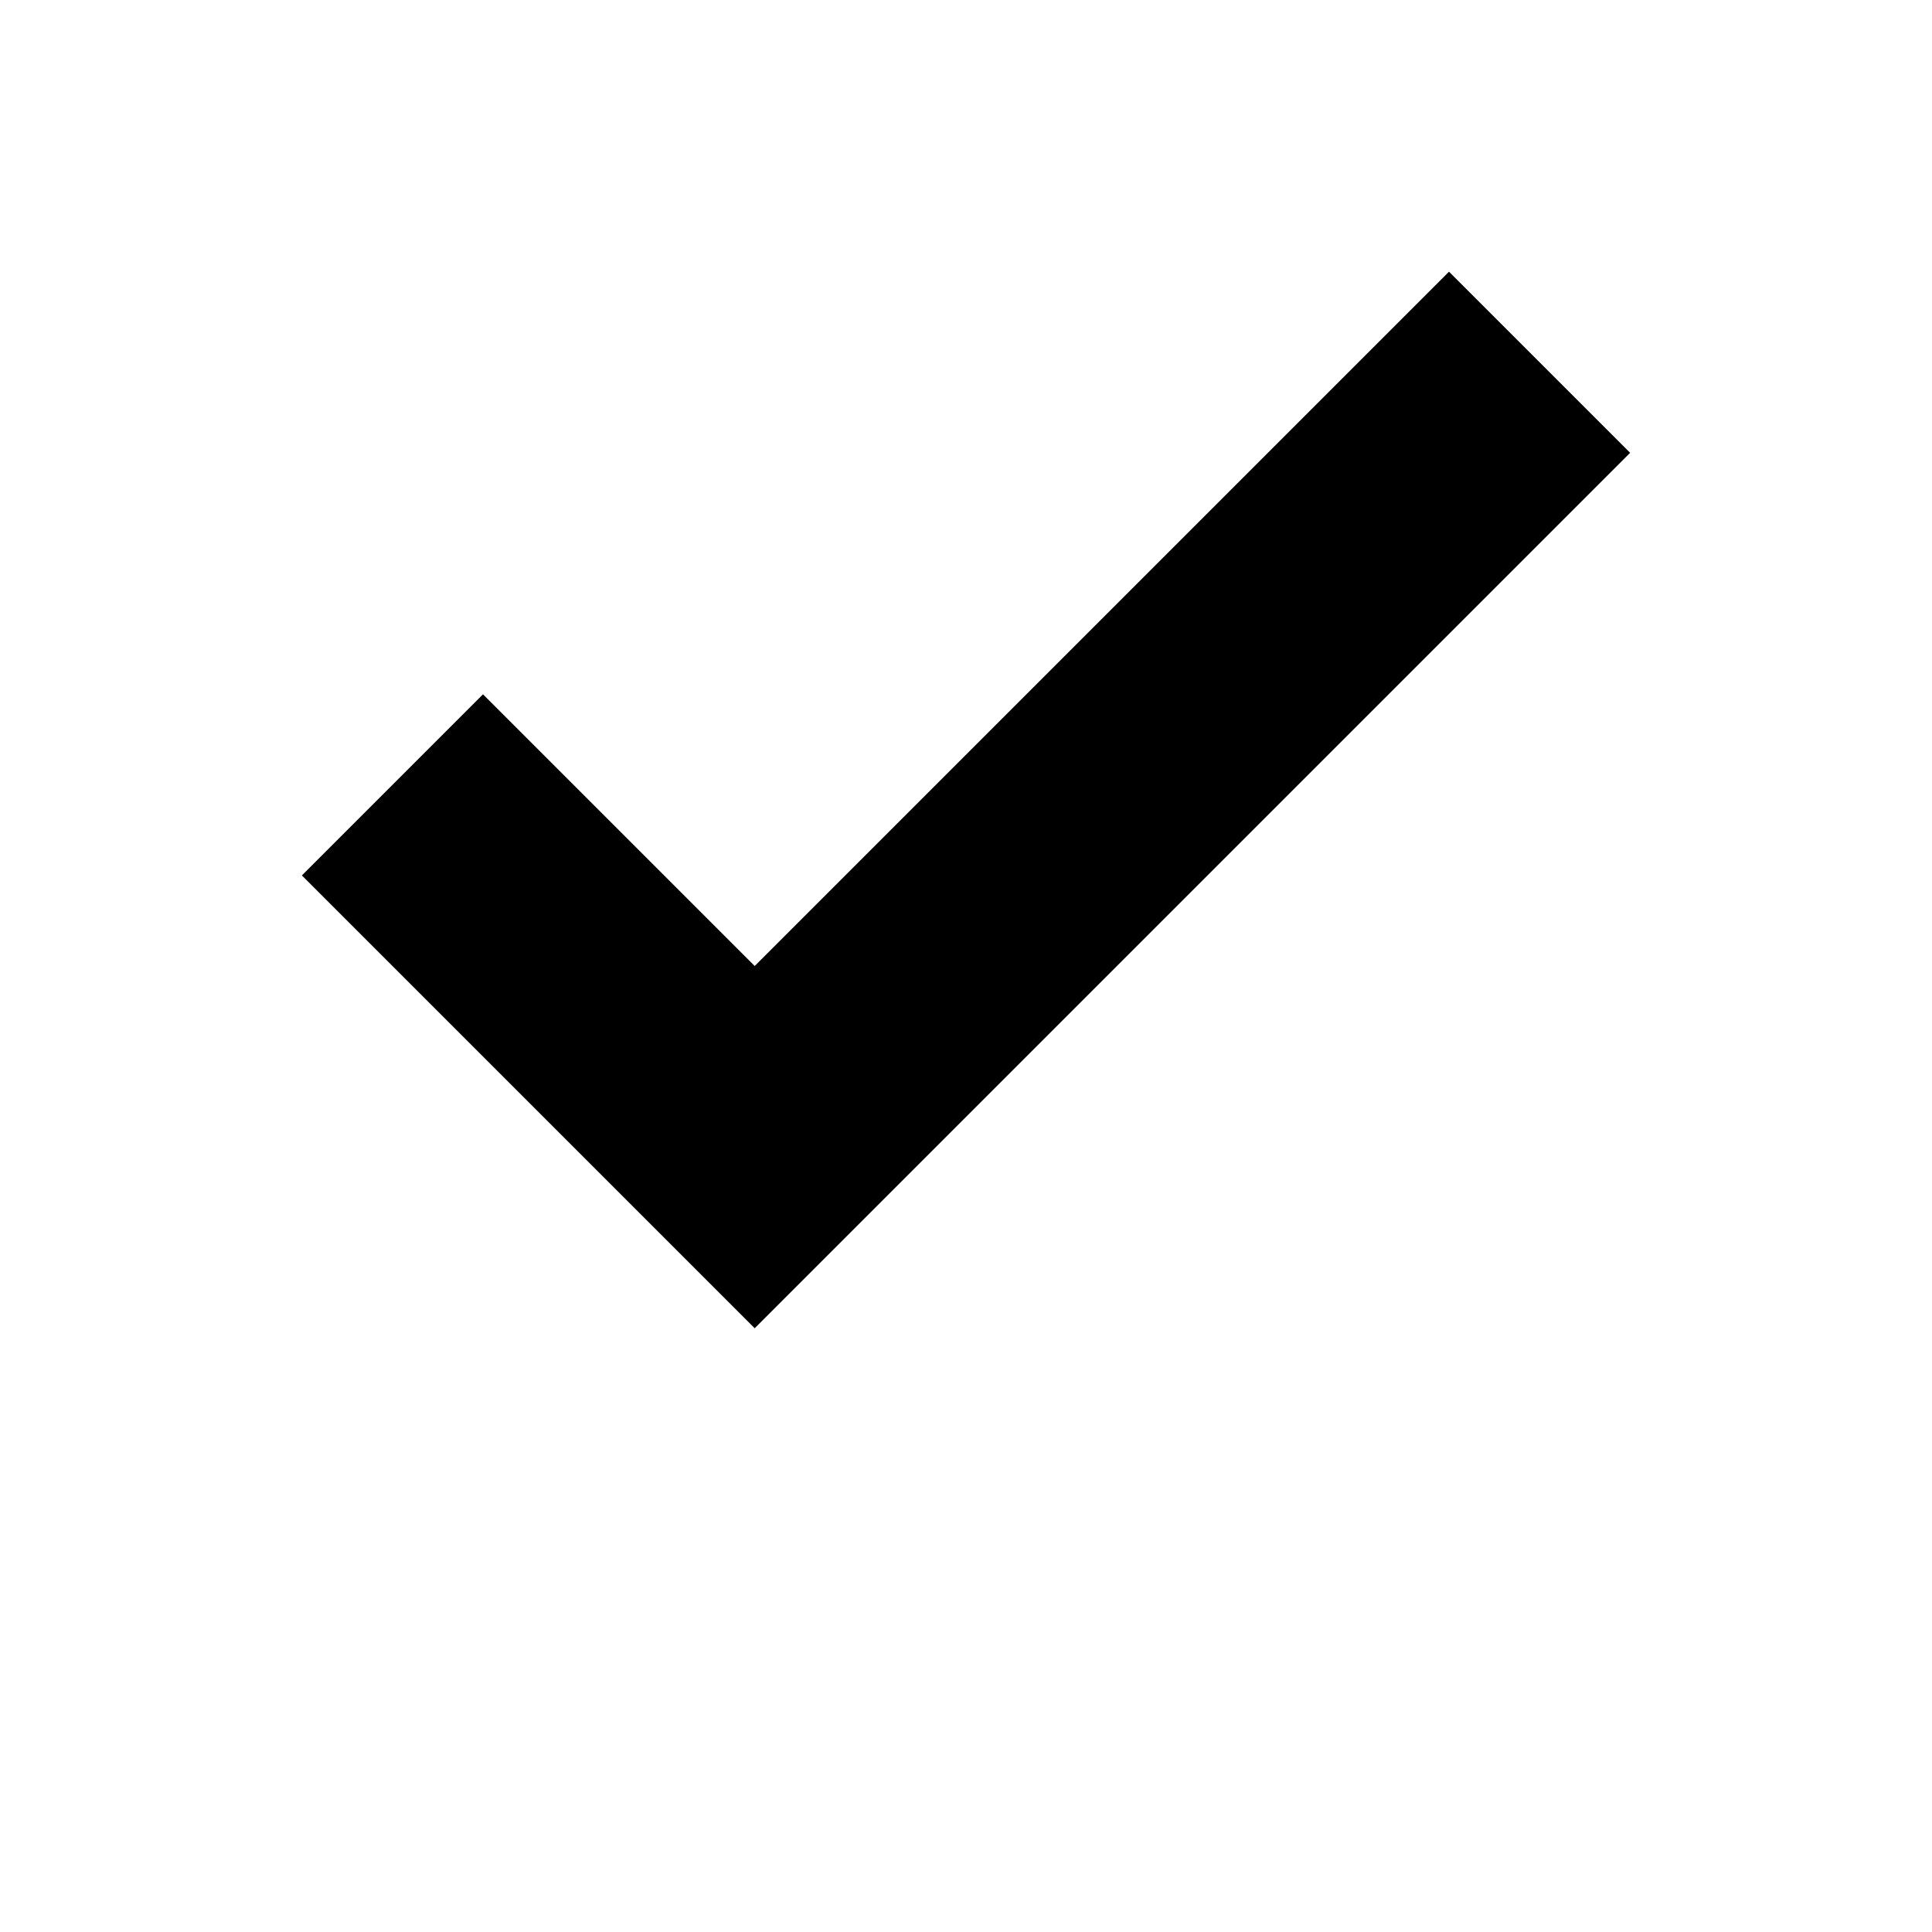
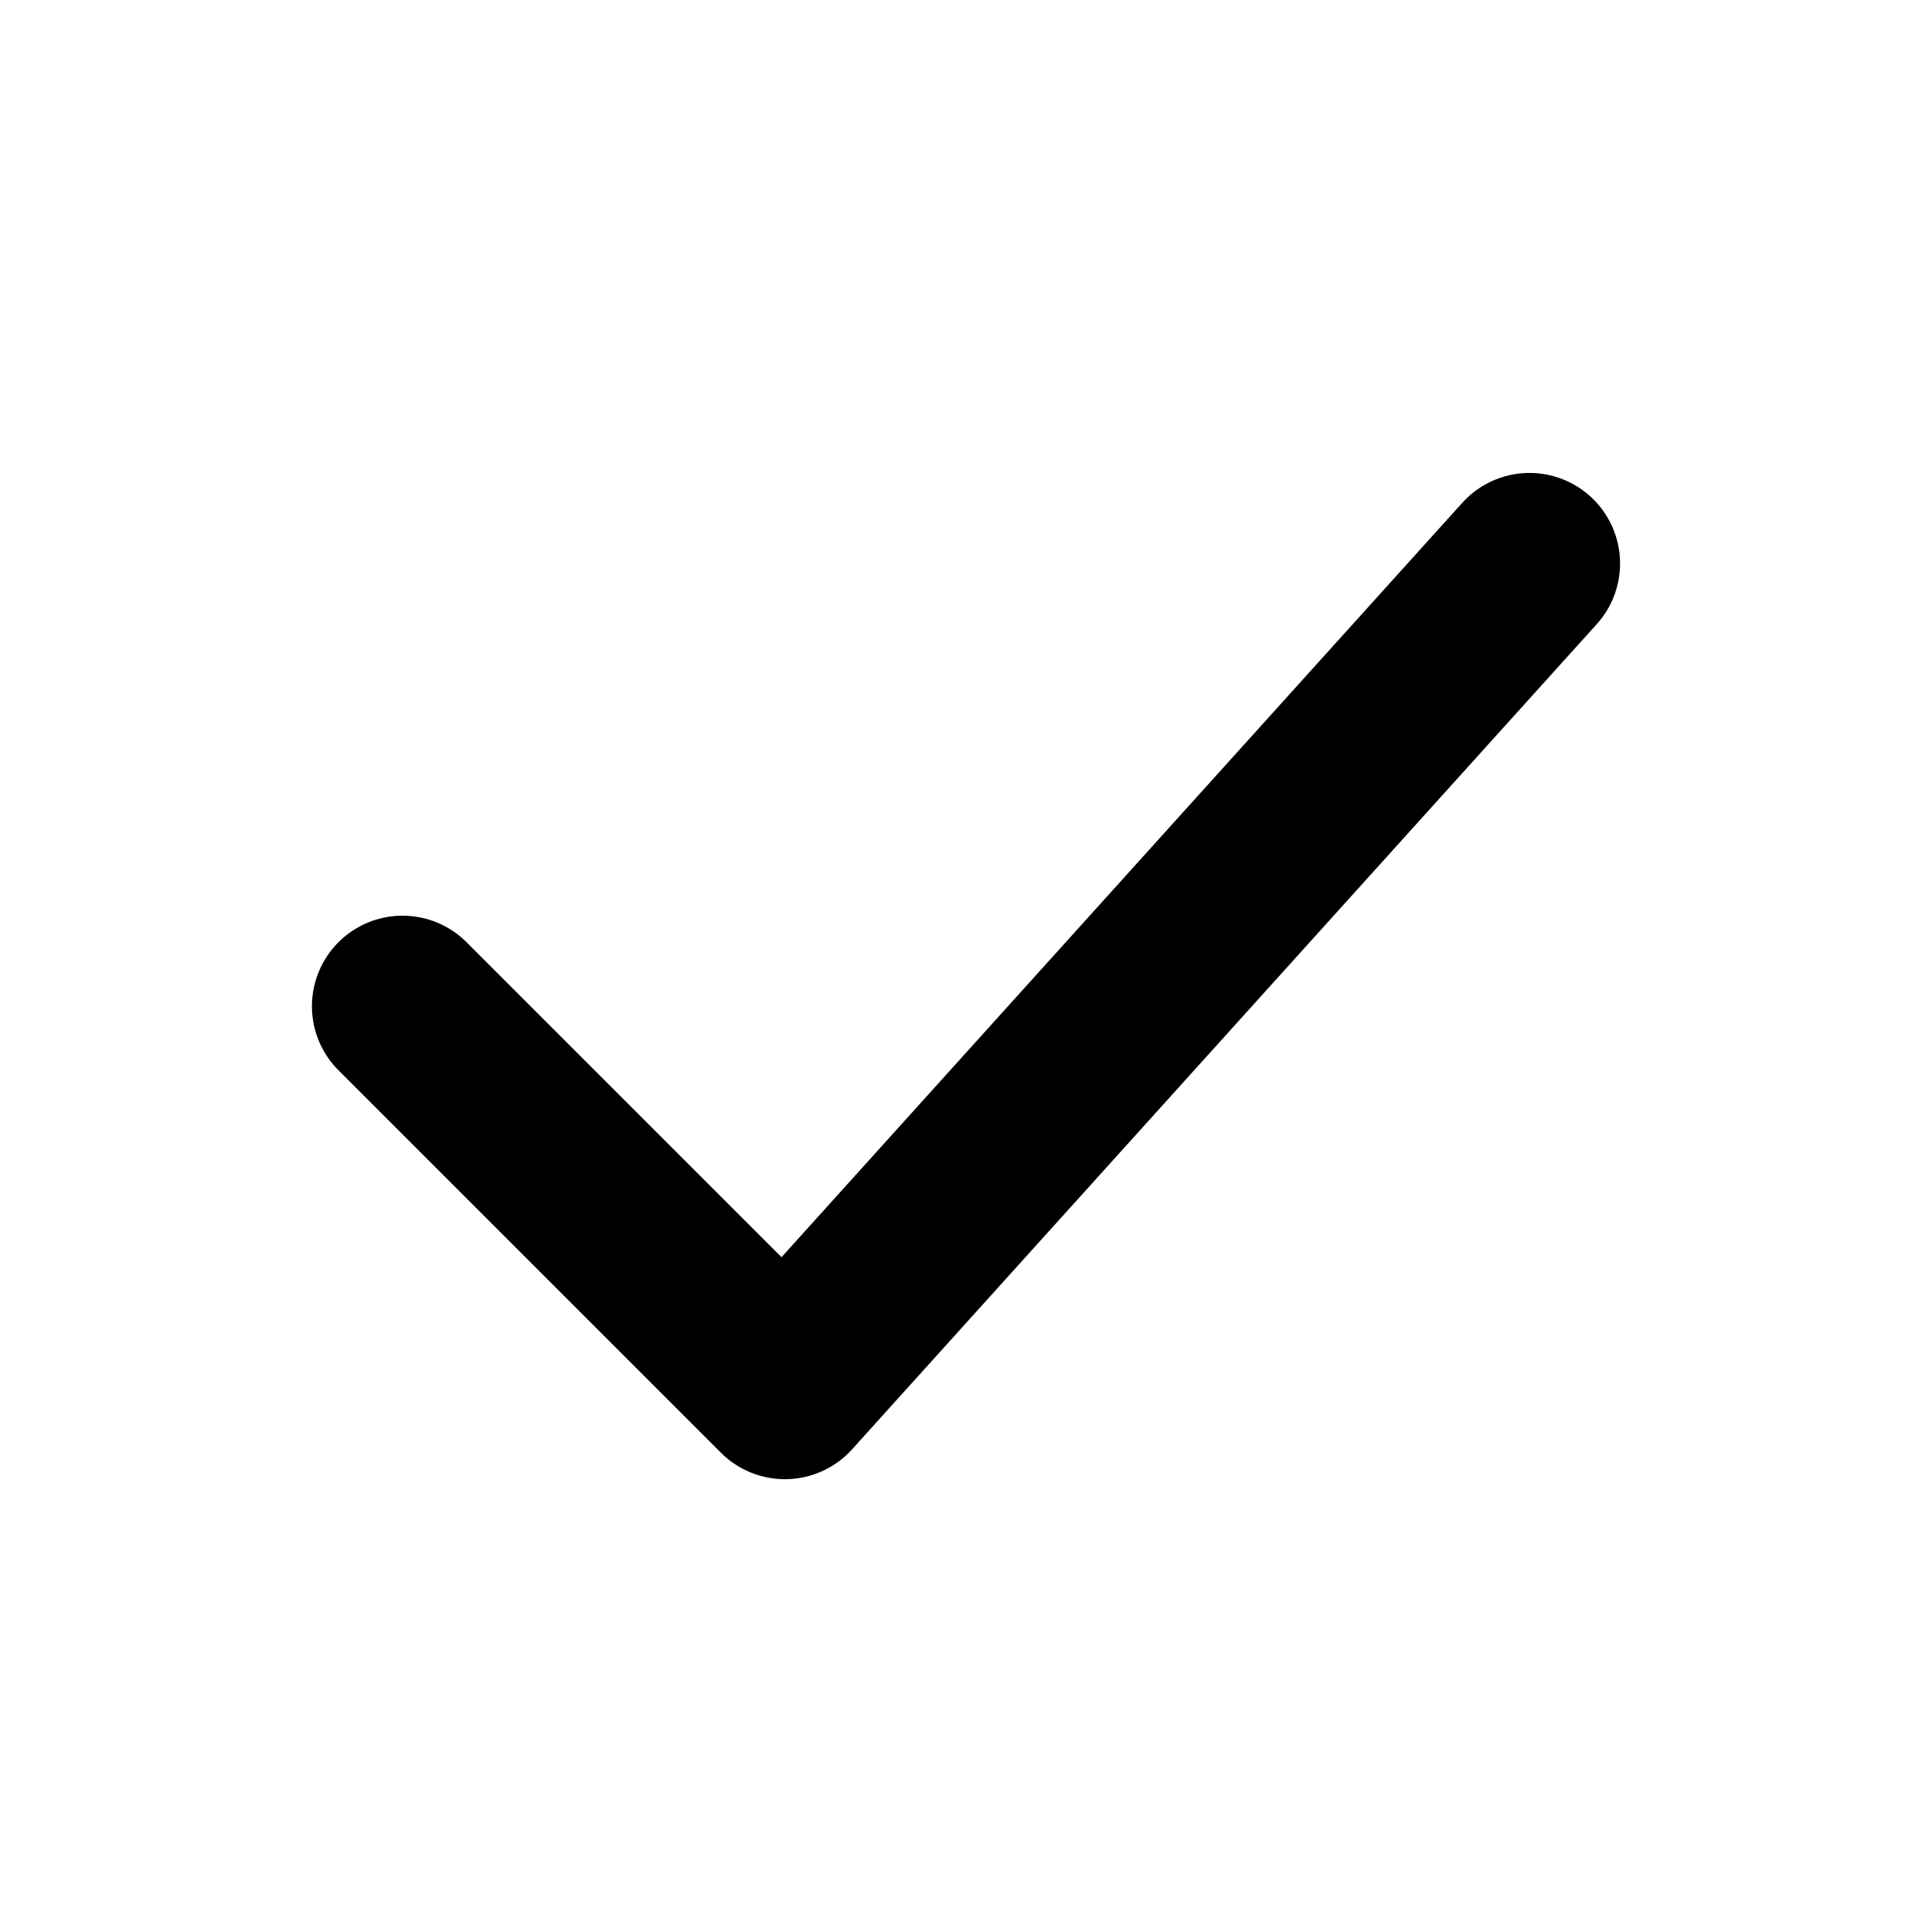
- <svg xmlns="http://www.w3.org/2000/svg" width="128" height="128" viewBox="0 0 128 128" preserveAspectRatio="xMidYMid meet">
-   <path stroke="none" fill="rgb(0, 0, 0)" d="M 108,30 L 96,18 L 50,64 L 32,46 L 20,58 L 50,88 Z" />
+ <svg xmlns="http://www.w3.org/2000/svg" width="128" height="128" viewBox="0 0 24 24" fill="none">
+   <path d="M5 12.5 9.75 17.25 19 7" stroke="#000000" stroke-width="2.25" stroke-linecap="round" stroke-linejoin="round" />
</svg>
